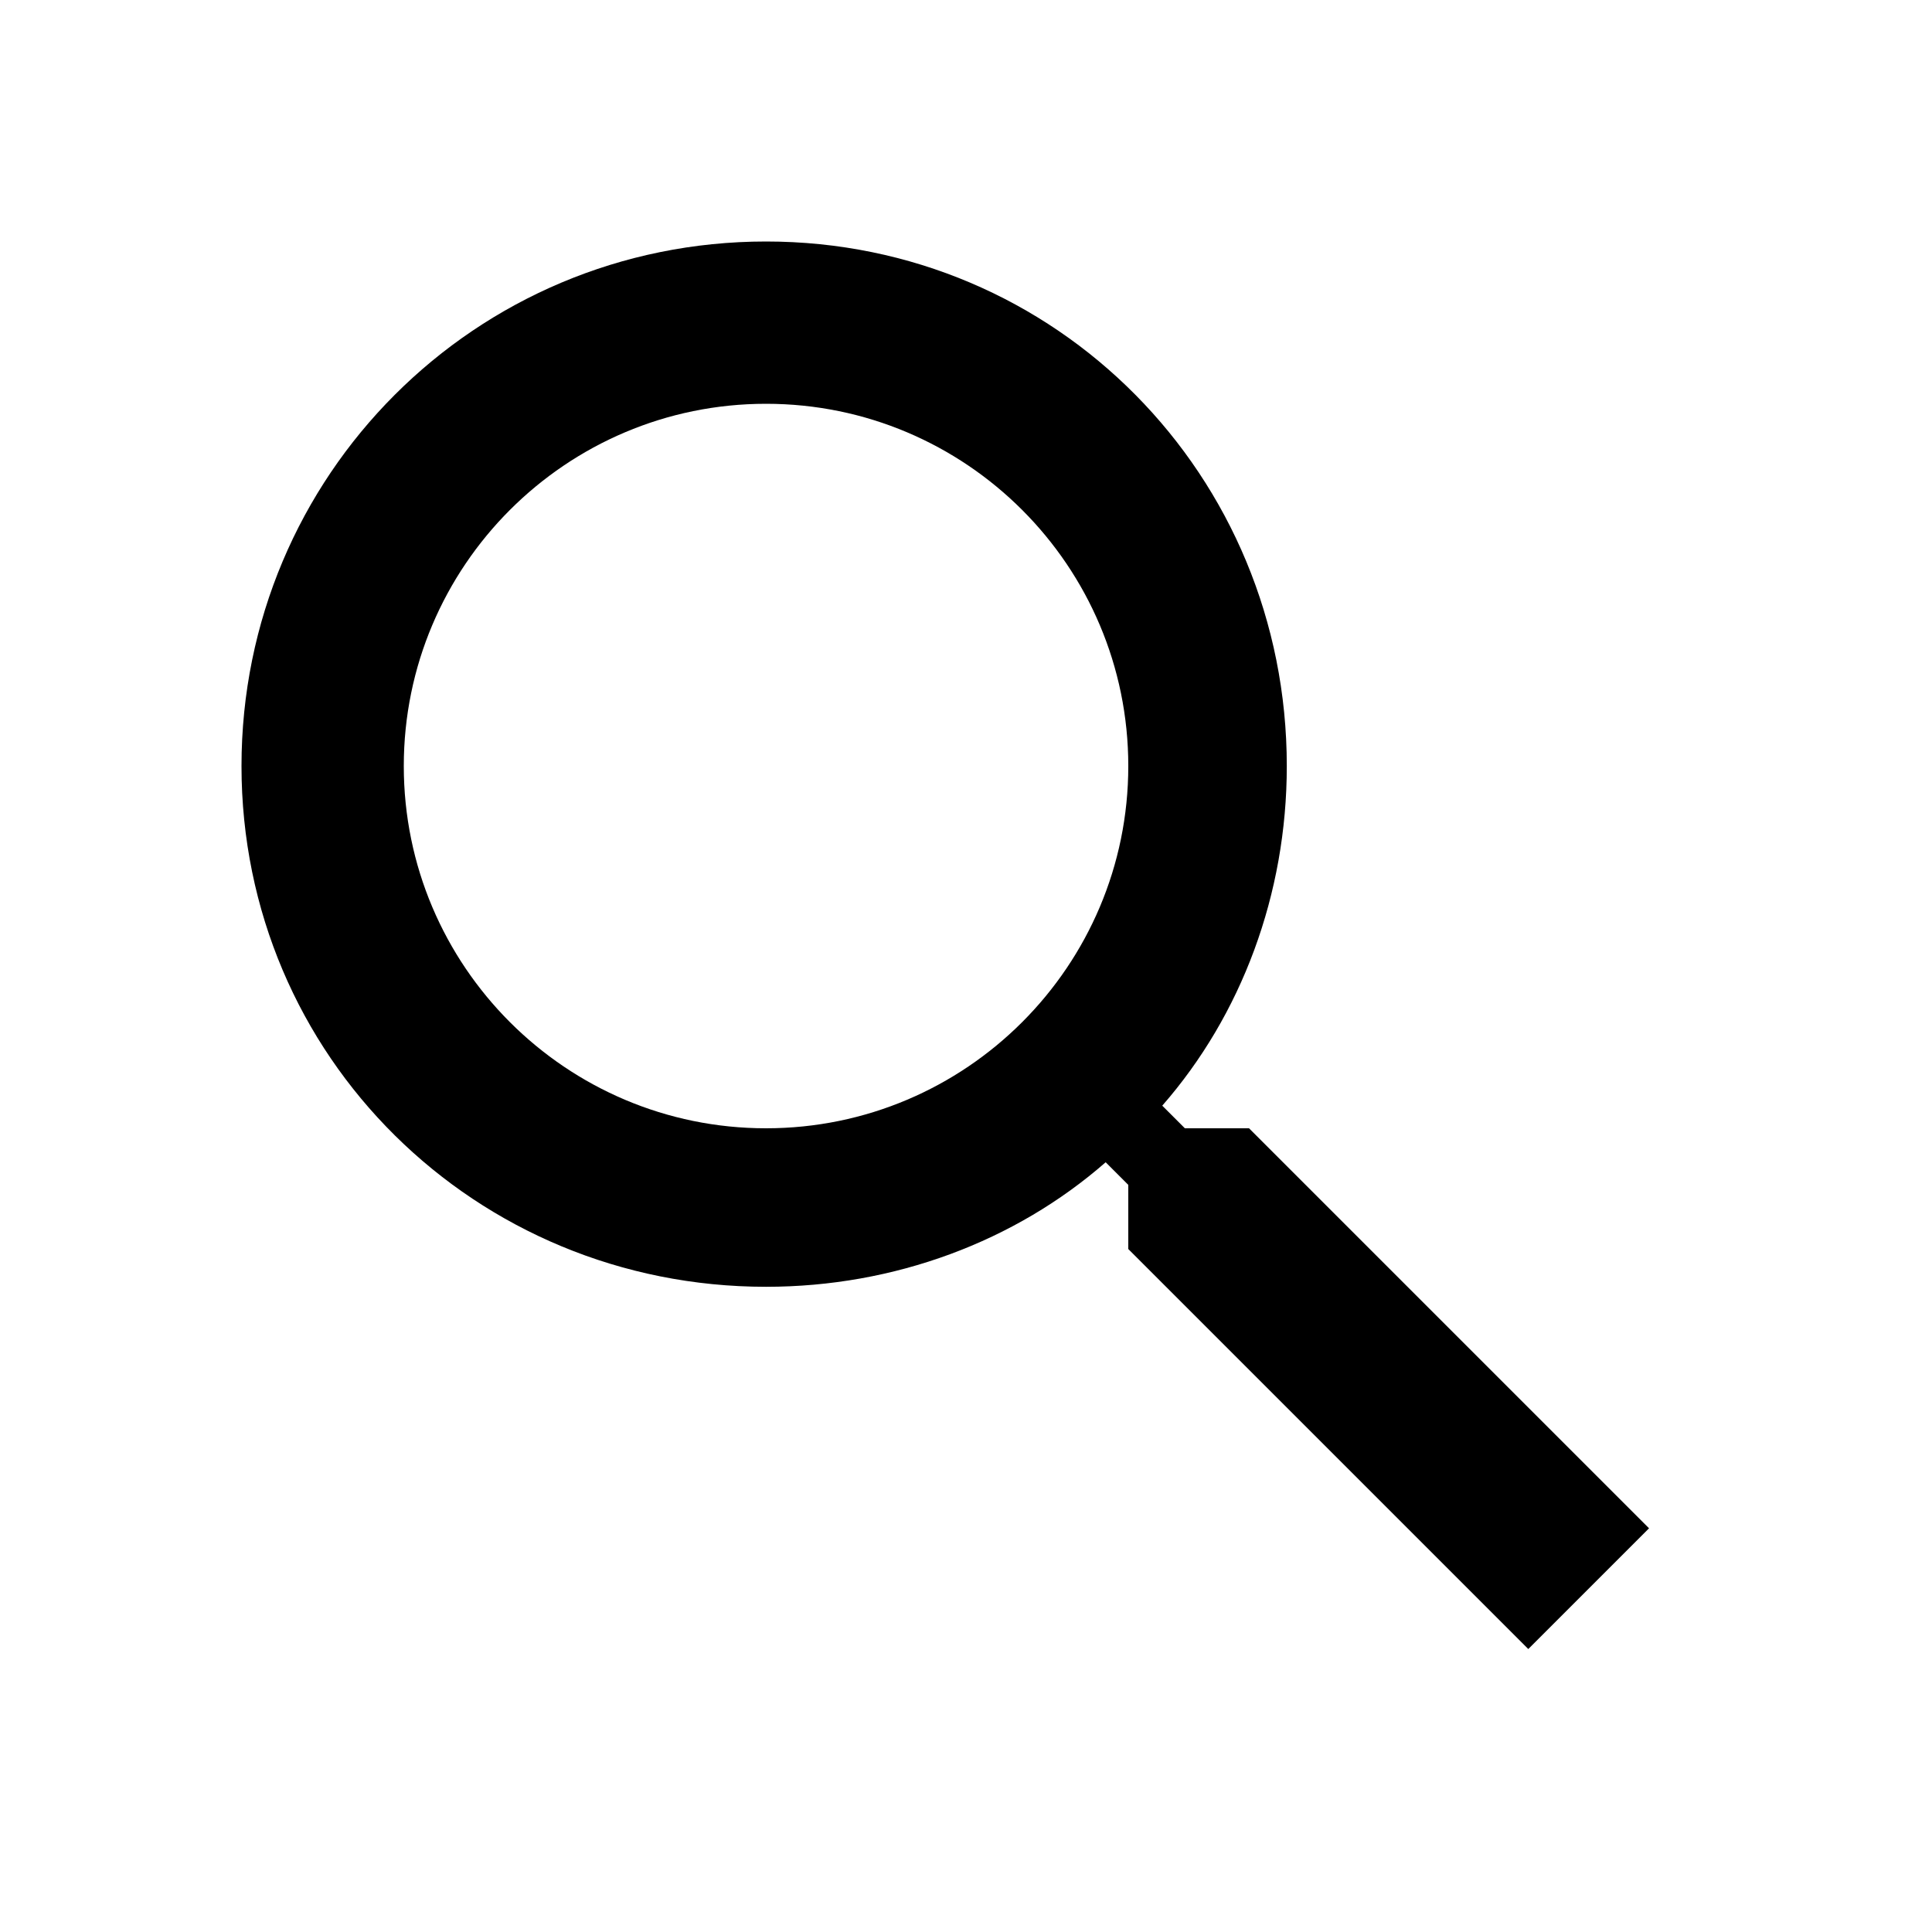
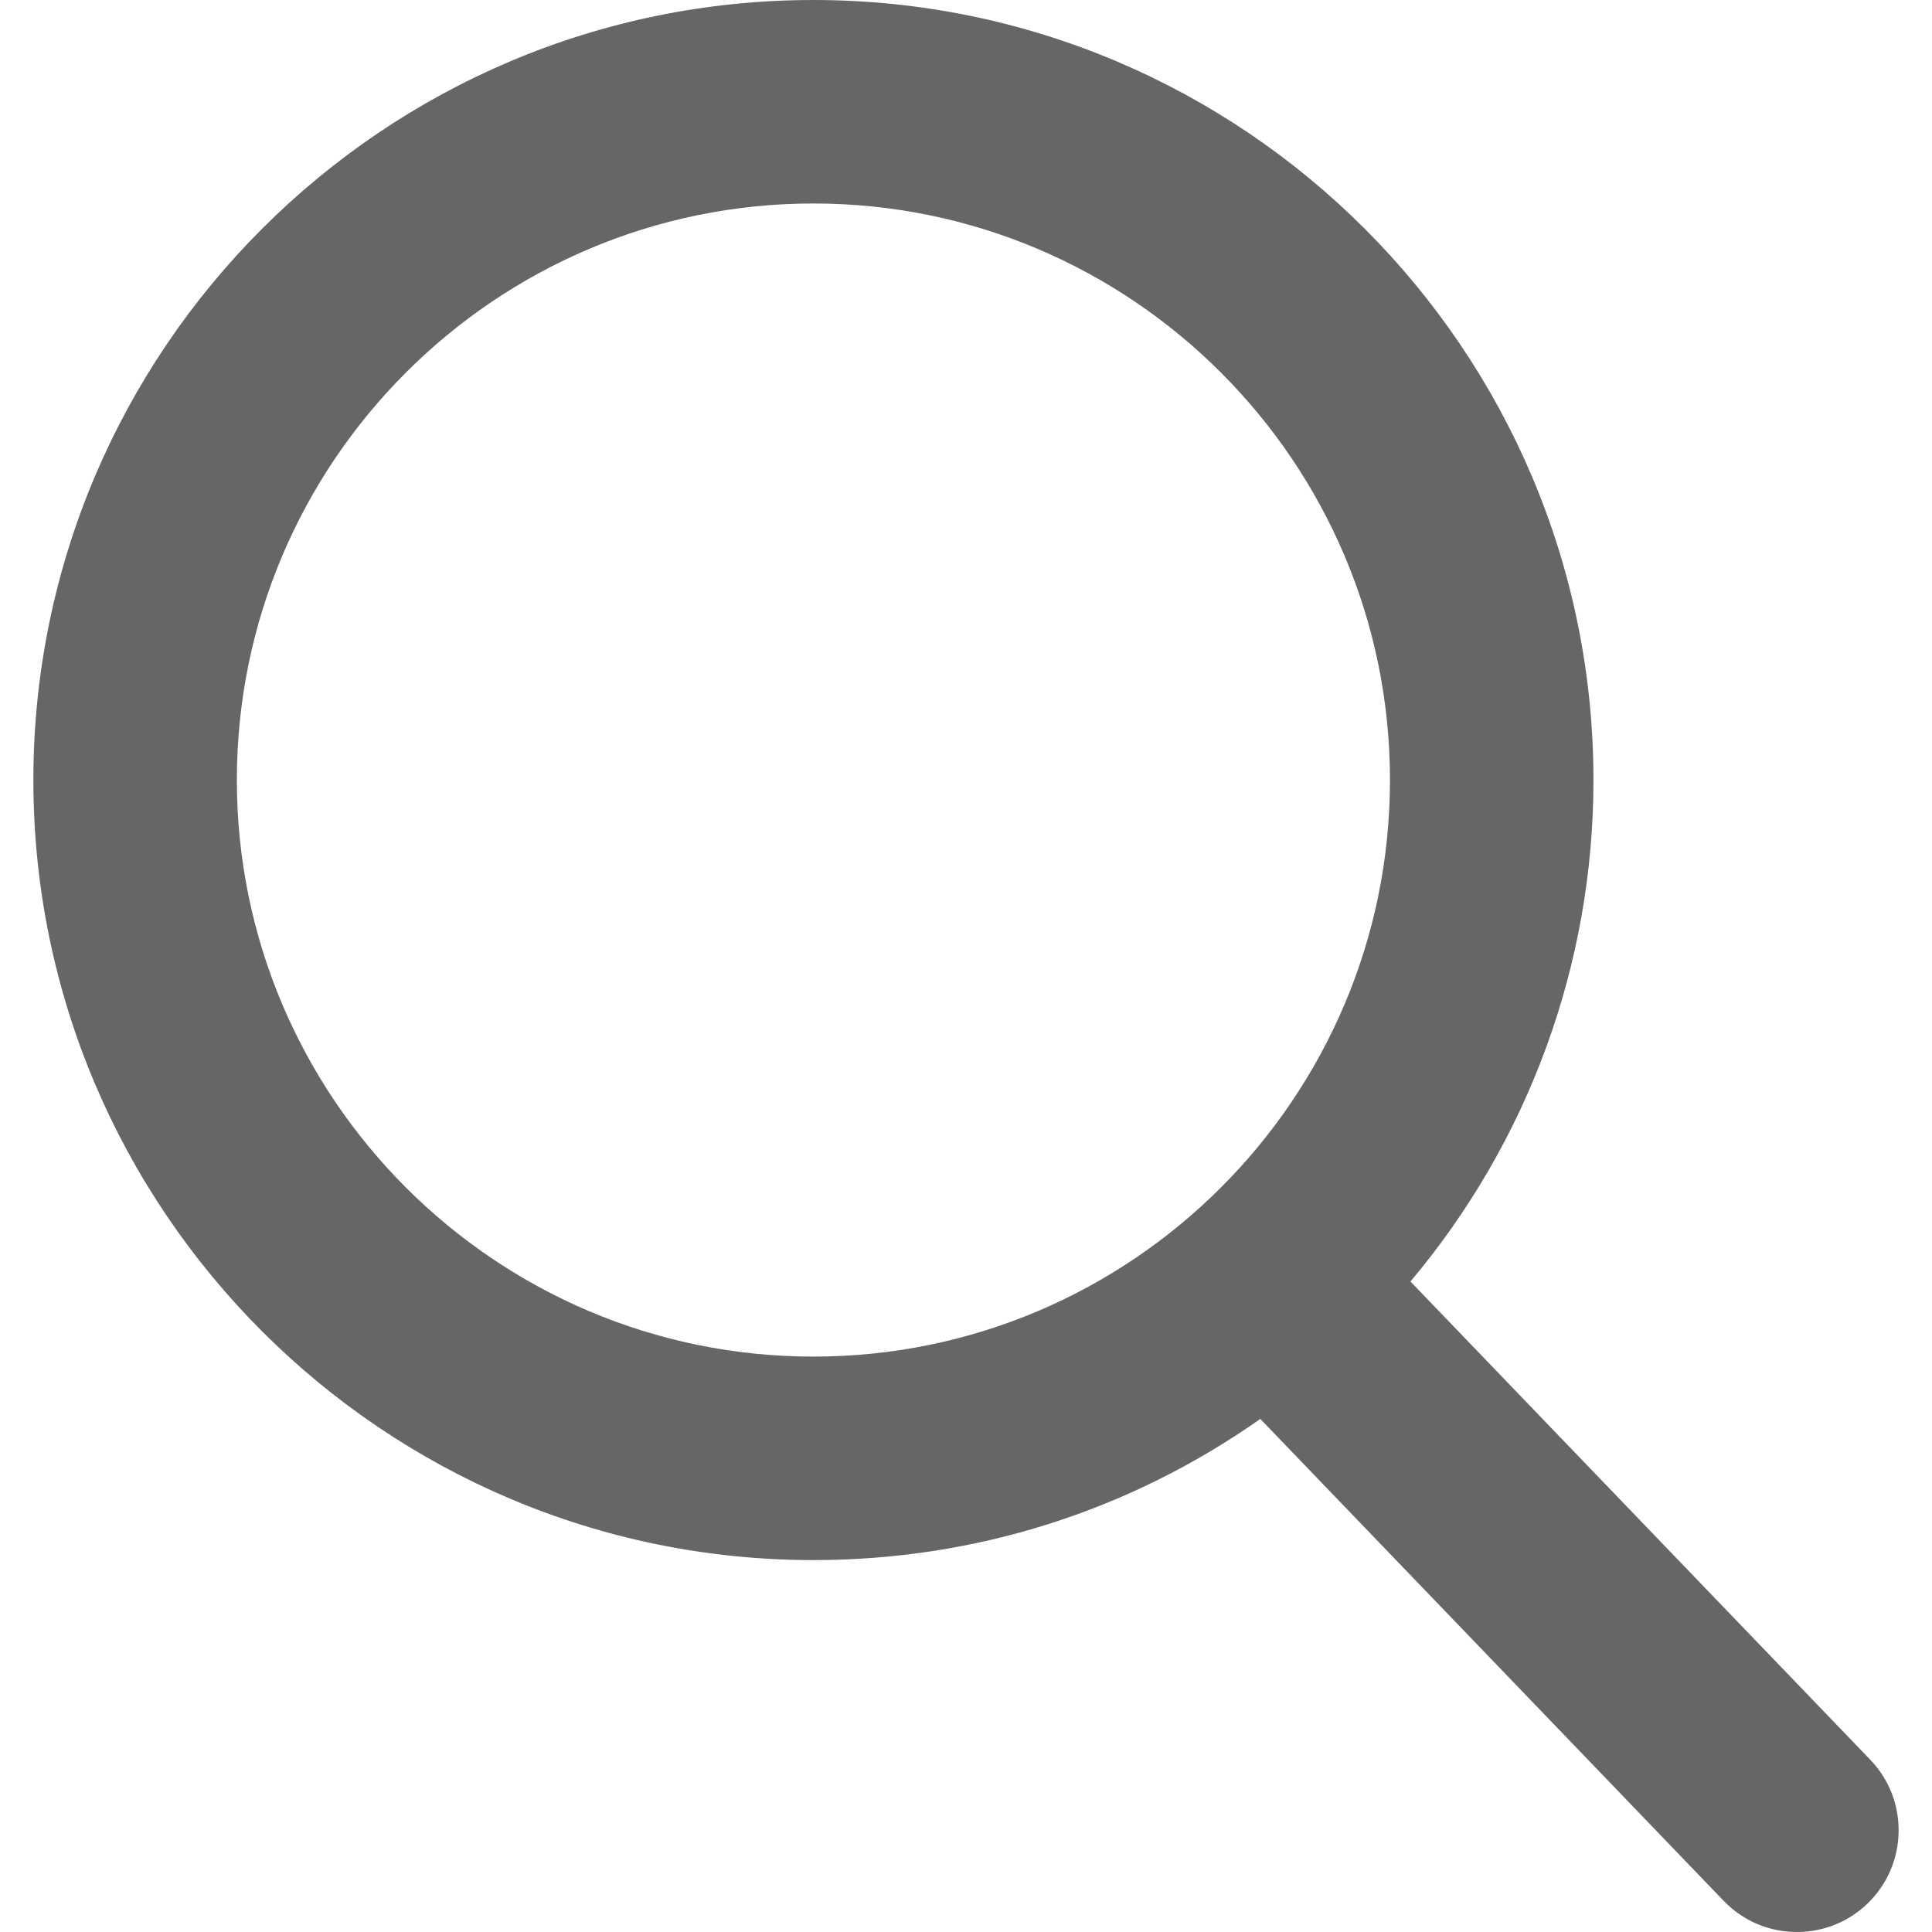
- <svg xmlns="http://www.w3.org/2000/svg" version="1.1" width="24" height="24" viewBox="0 0 24 24">
-   <path d="M9.516 14.016c2.484 0 4.5-2.016 4.5-4.5s-2.016-4.5-4.5-4.5-4.5 2.016-4.5 4.5 2.016 4.5 4.5 4.5zM15.516 14.016l4.969 4.969-1.5 1.5-4.969-4.969v-0.797l-0.281-0.281c-1.125 0.984-2.625 1.547-4.219 1.547-3.609 0-6.516-2.859-6.516-6.469s2.906-6.516 6.516-6.516 6.469 2.906 6.469 6.516c0 1.594-0.563 3.094-1.547 4.219l0.281 0.281h0.797z" />
+ <svg xmlns="http://www.w3.org/2000/svg" version="1.1" id="Capa_1" x="0px" y="0px" viewBox="0 0 56.966 56.966" style="enable-background:new 0 0 56.966 56.966;" xml:space="preserve" width="512px" height="512px">
+   <path d="M55.146,51.887L41.588,37.786c3.486-4.144,5.396-9.358,5.396-14.786c0-12.682-10.318-23-23-23s-23,10.318-23,23  s10.318,23,23,23c4.761,0,9.298-1.436,13.177-4.162l13.661,14.208c0.571,0.593,1.339,0.92,2.162,0.92  c0.779,0,1.518-0.297,2.079-0.837C56.255,54.982,56.293,53.08,55.146,51.887z M23.984,6c9.374,0,17,7.626,17,17s-7.626,17-17,17  s-17-7.626-17-17S14.61,6,23.984,6z" fill="#666666" />
+   <g>
+ </g>
+   <g>
+ </g>
+   <g>
+ </g>
+   <g>
+ </g>
+   <g>
+ </g>
+   <g>
+ </g>
+   <g>
+ </g>
+   <g>
+ </g>
+   <g>
+ </g>
+   <g>
+ </g>
+   <g>
+ </g>
+   <g>
+ </g>
+   <g>
+ </g>
+   <g>
+ </g>
+   <g>
+ </g>
</svg>
